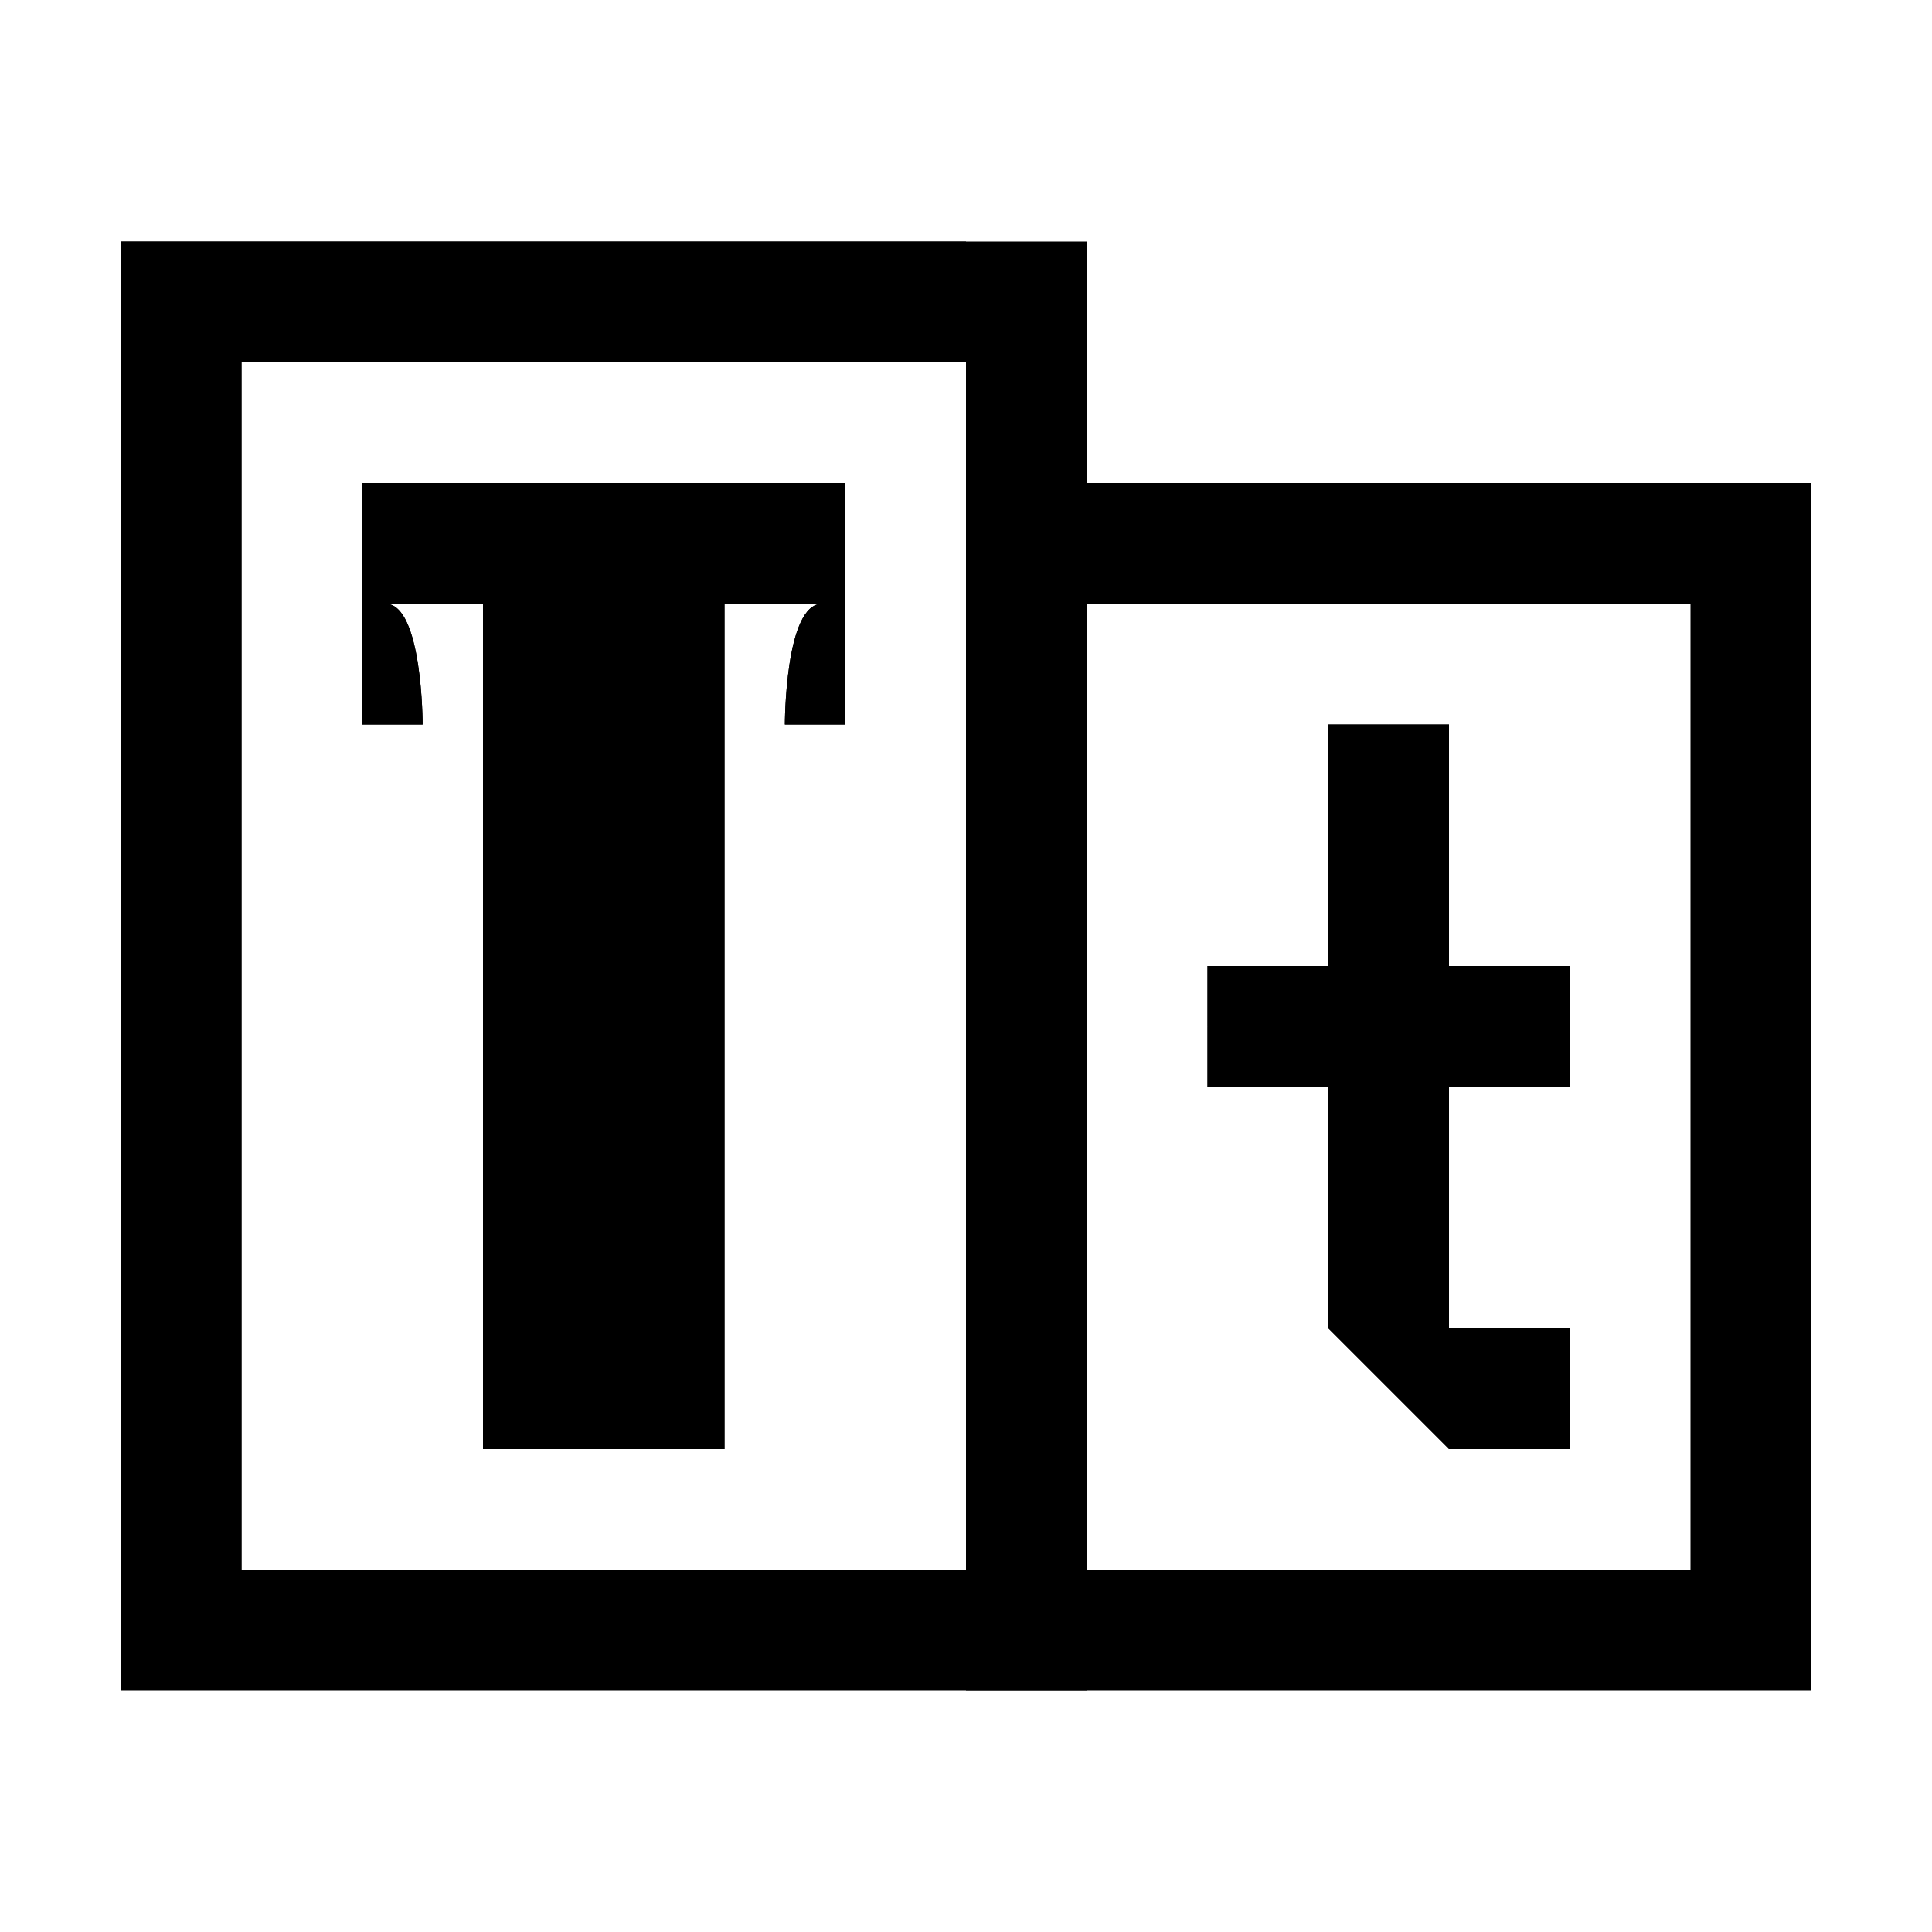
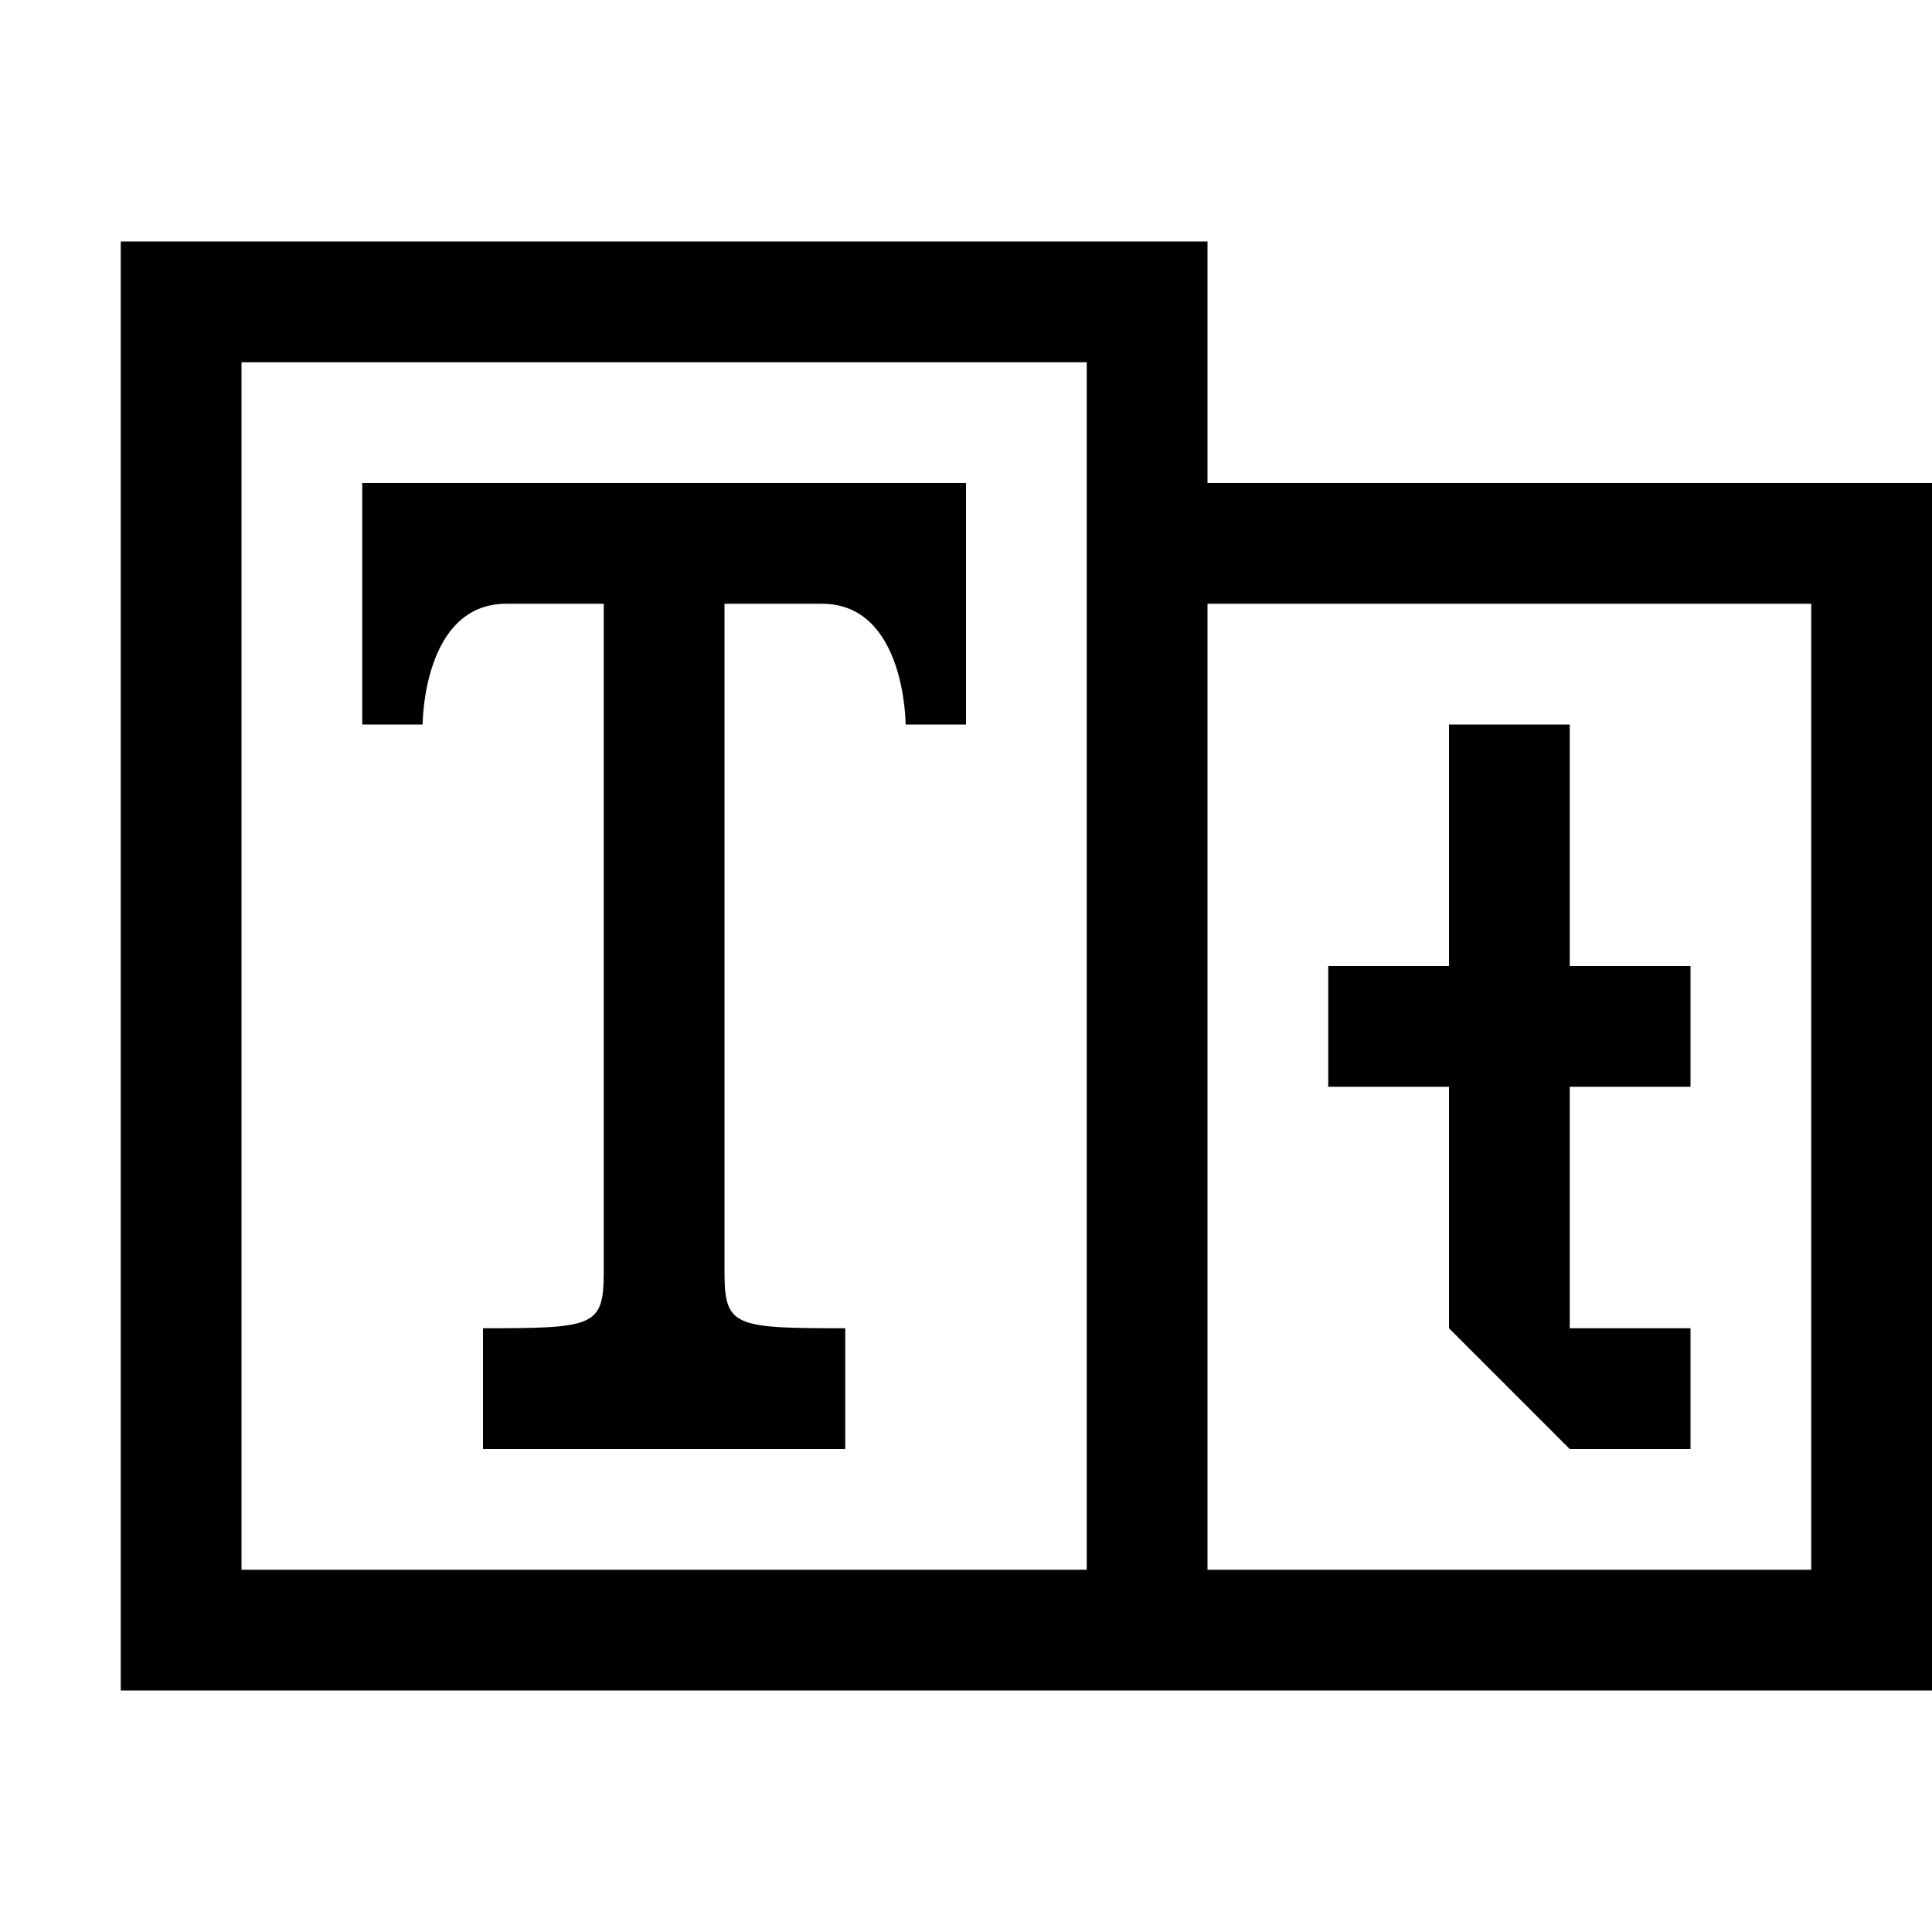
<svg xmlns="http://www.w3.org/2000/svg" viewBox="0 0 16 16">
-   <path class="color-7-middlegray" d="M1,14L1,2L9,2L9,14ZM2,3L2,13L8,13L8,3Z" />
-   <path class="color-a-softgray" d="M1,13L1,2L8,2L8,3L2,3L2,13Z" />
-   <path class="color-7-middlegray" d="M8,14L8,4L15,4L15,14ZM9,5L9,13L14,13L14,5Z" />
-   <path class="color-a-softgray" d="M8,13L8,4L14,4L14,5L9,5L9,13Z" />
-   <path class="color-vector" d="M3,4L3,6L3.5,6C3.5,6,3.5,5,3.193,5L4.0,5L4.0,12L6.0,12L6.0,5L6.807,5C6.5,5,6.5,6,6.5,6L7,6L7,4Z" />
-   <path class="color-e-nearwhite" d="M3,4.5L3,4L6.5,4L6.5,4.5ZM4,11.5L4,5.5L4.5,5.5L4.5,11.5Z" />
-   <path class="color-vector-dim" d="M6.5,5L6.5,4L7,4L7,6L6.5,6C6.5,6,6.5,5,6.807,5ZM3,4.5L3.5,4.5L3.5,5L3.193,5C3.5,5,3.5,6,3.5,6L3,6ZM5.5,11.5L5.5,4.5L6.307,4.5C6.154,4.5,6.077,4.75,6.038,5L6,5L6,12L4,12L4,11.5Z" />
-   <path class="color-vector" d="M11,8L11,6L12,6L12,8L13,8L13,9L12,9L12,11L13,11L13,12L12,12L11,11L11,9L10,9L10,8Z" />
-   <path class="color-e-nearwhite" d="M11,8L11,6L11.5,6L11.5,8.5L10,8.5L10,8ZM11,11L11,9.5L11.5,9.5L11.5,11.5Z" />
-   <path class="color-vector-dim" d="M11.5,7.5L11.5,6L12,6L12,7.5ZM12.5,8.5L12.5,8L13,8L13,9L12,9L12,10.5L11.5,10.5L11.5,8.5ZM10,9L10,8.5L10.5,8.5L10.5,9ZM12.5,11.5L12.5,11L13,11L13,12L12,12L11.5,11.5Z" />
+   <path class="color-7-middlegray" d="M1,14L1,2L10,2L10,4L16,4L16,14ZM2,3L2,13L9,13L9,3ZM10,5L10,13L15,13L15,5Z" />
+   <path class="color-vector" d="M3,6L3,4L8,4L8,6L7.5,6C7.5,6,7.5,5,6.807,5L6,5L6,10.527C6,10.987,6.073,11,7,11L7,12L4,12L4,11C4.927,11,5,10.987,5,10.527L5,5L4.193,5C3.5,5,3.5,6,3.5,6ZM12,8L12,6L13,6L13,8L14,8L14,9L13,9L13,11L14,11L14,12L13,12L12,11L12,9L11,9L11,8Z" />
</svg>
